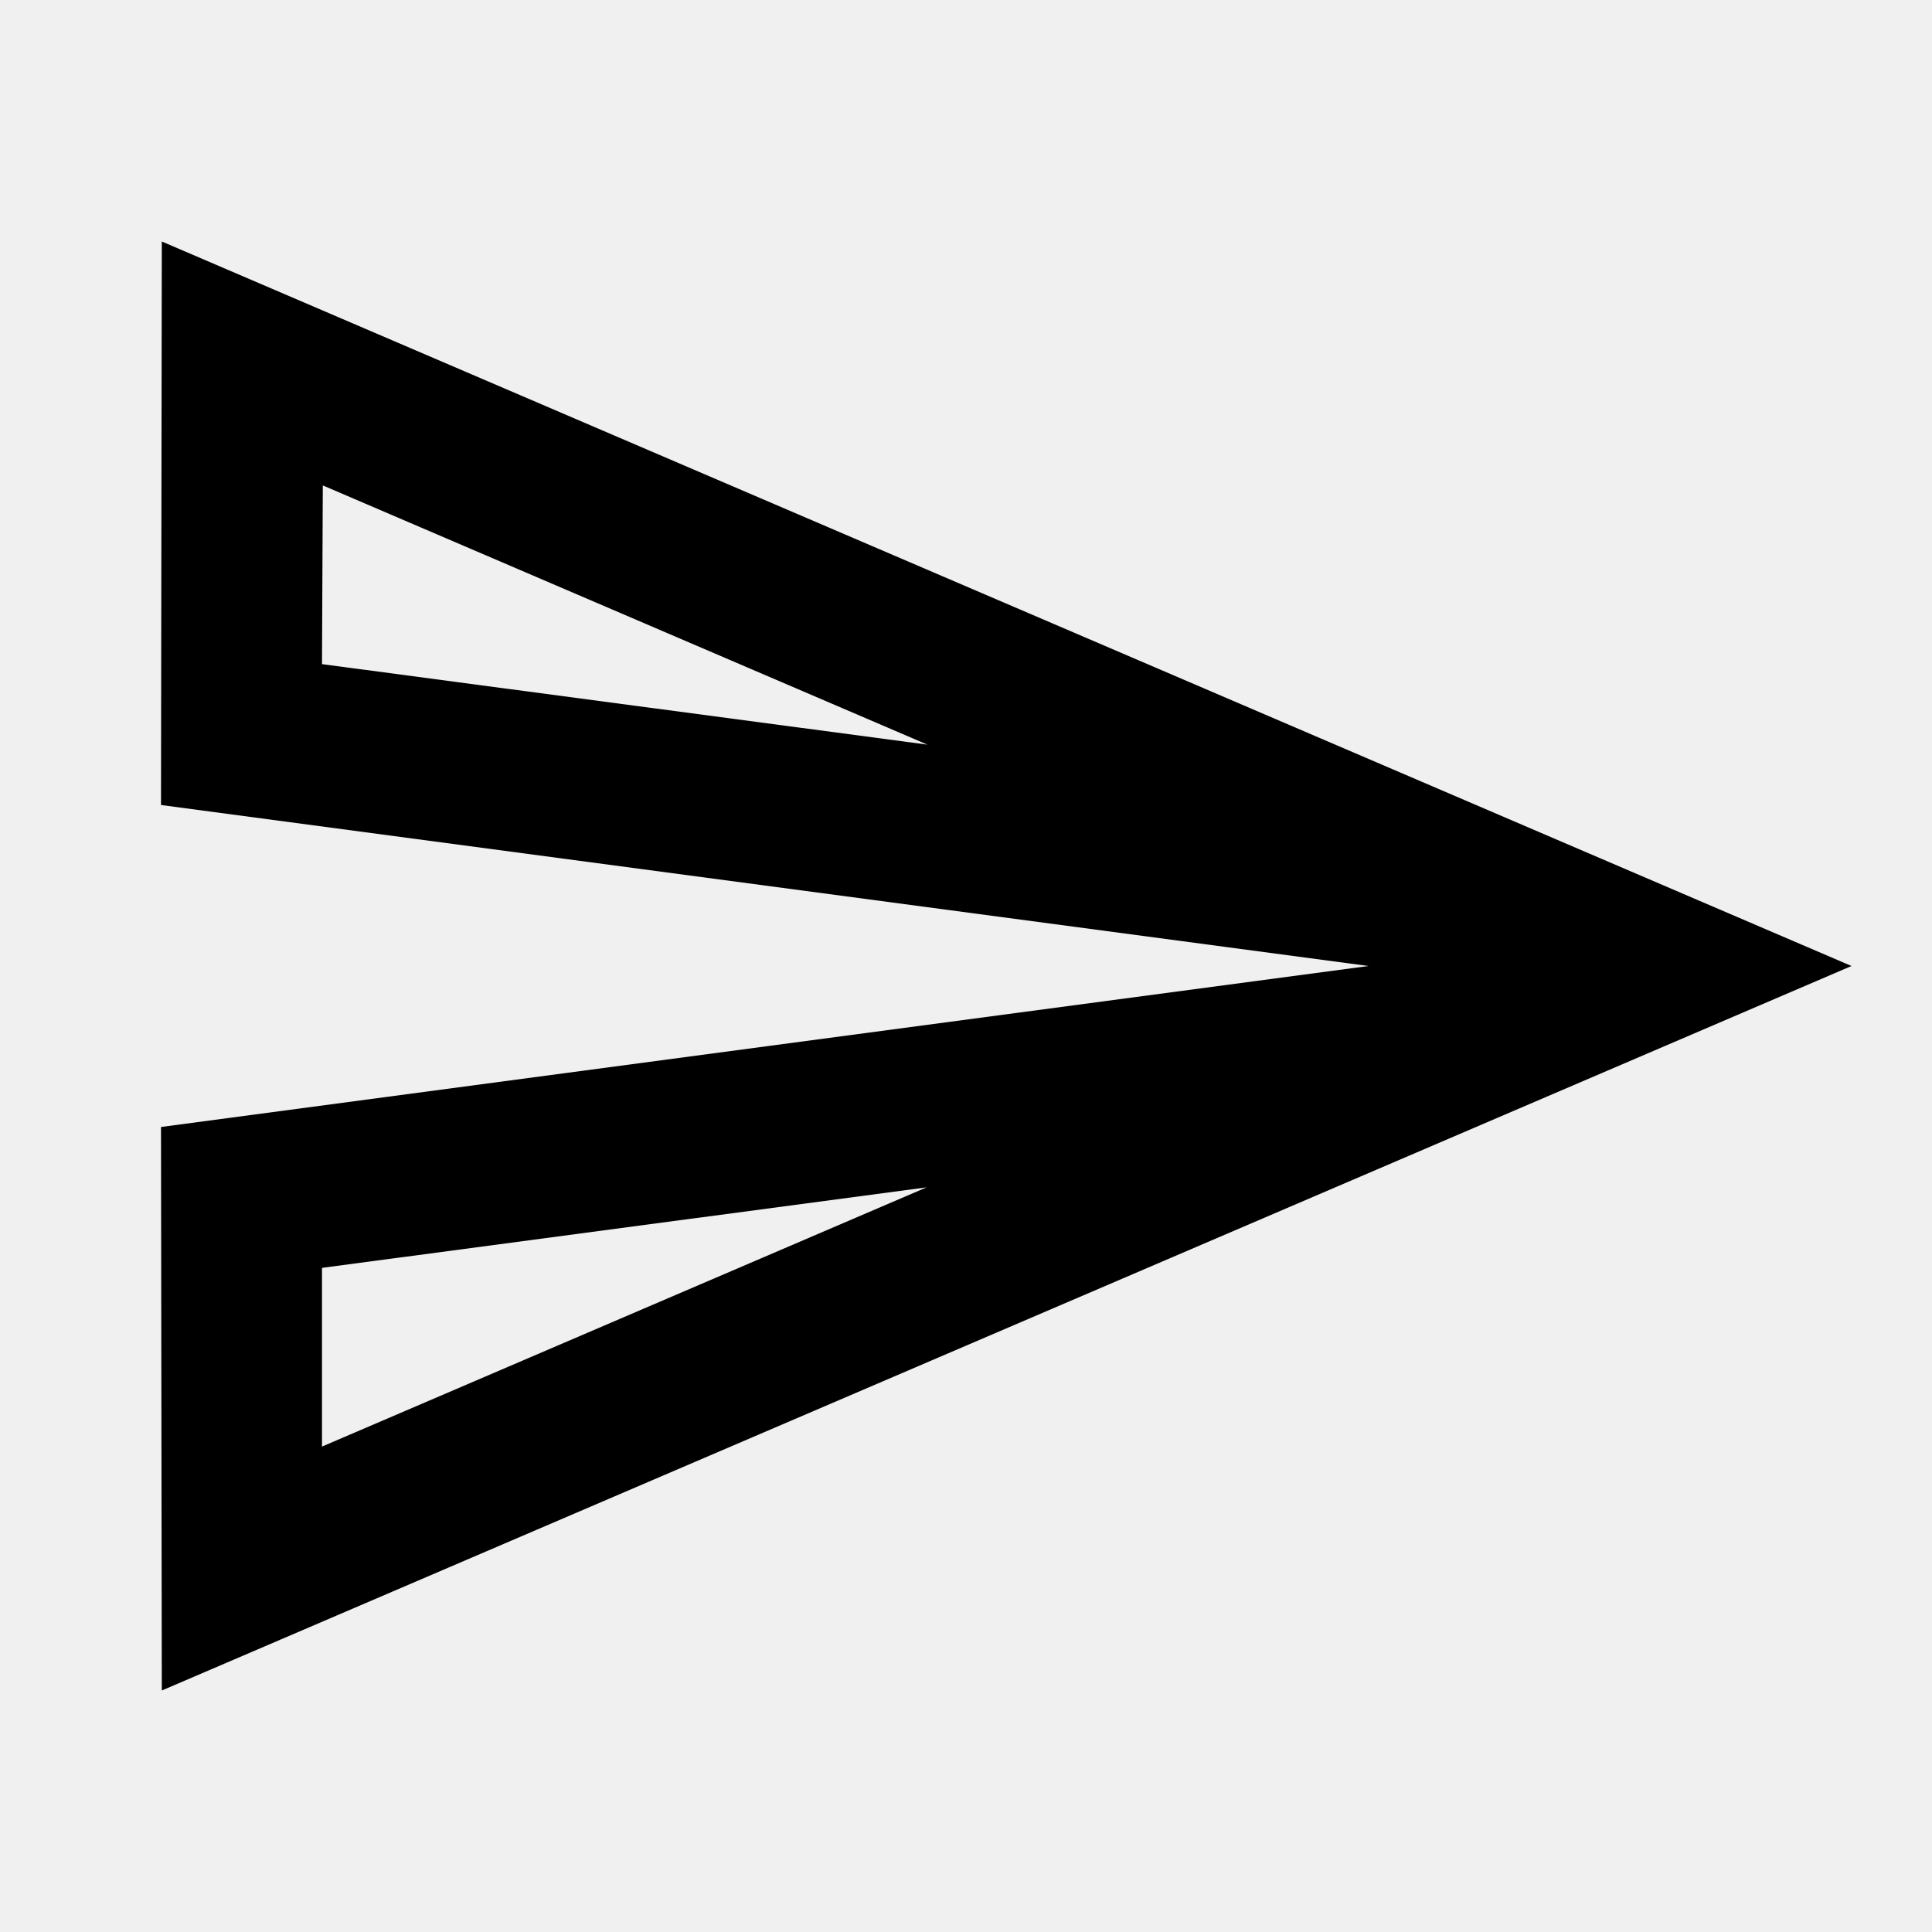
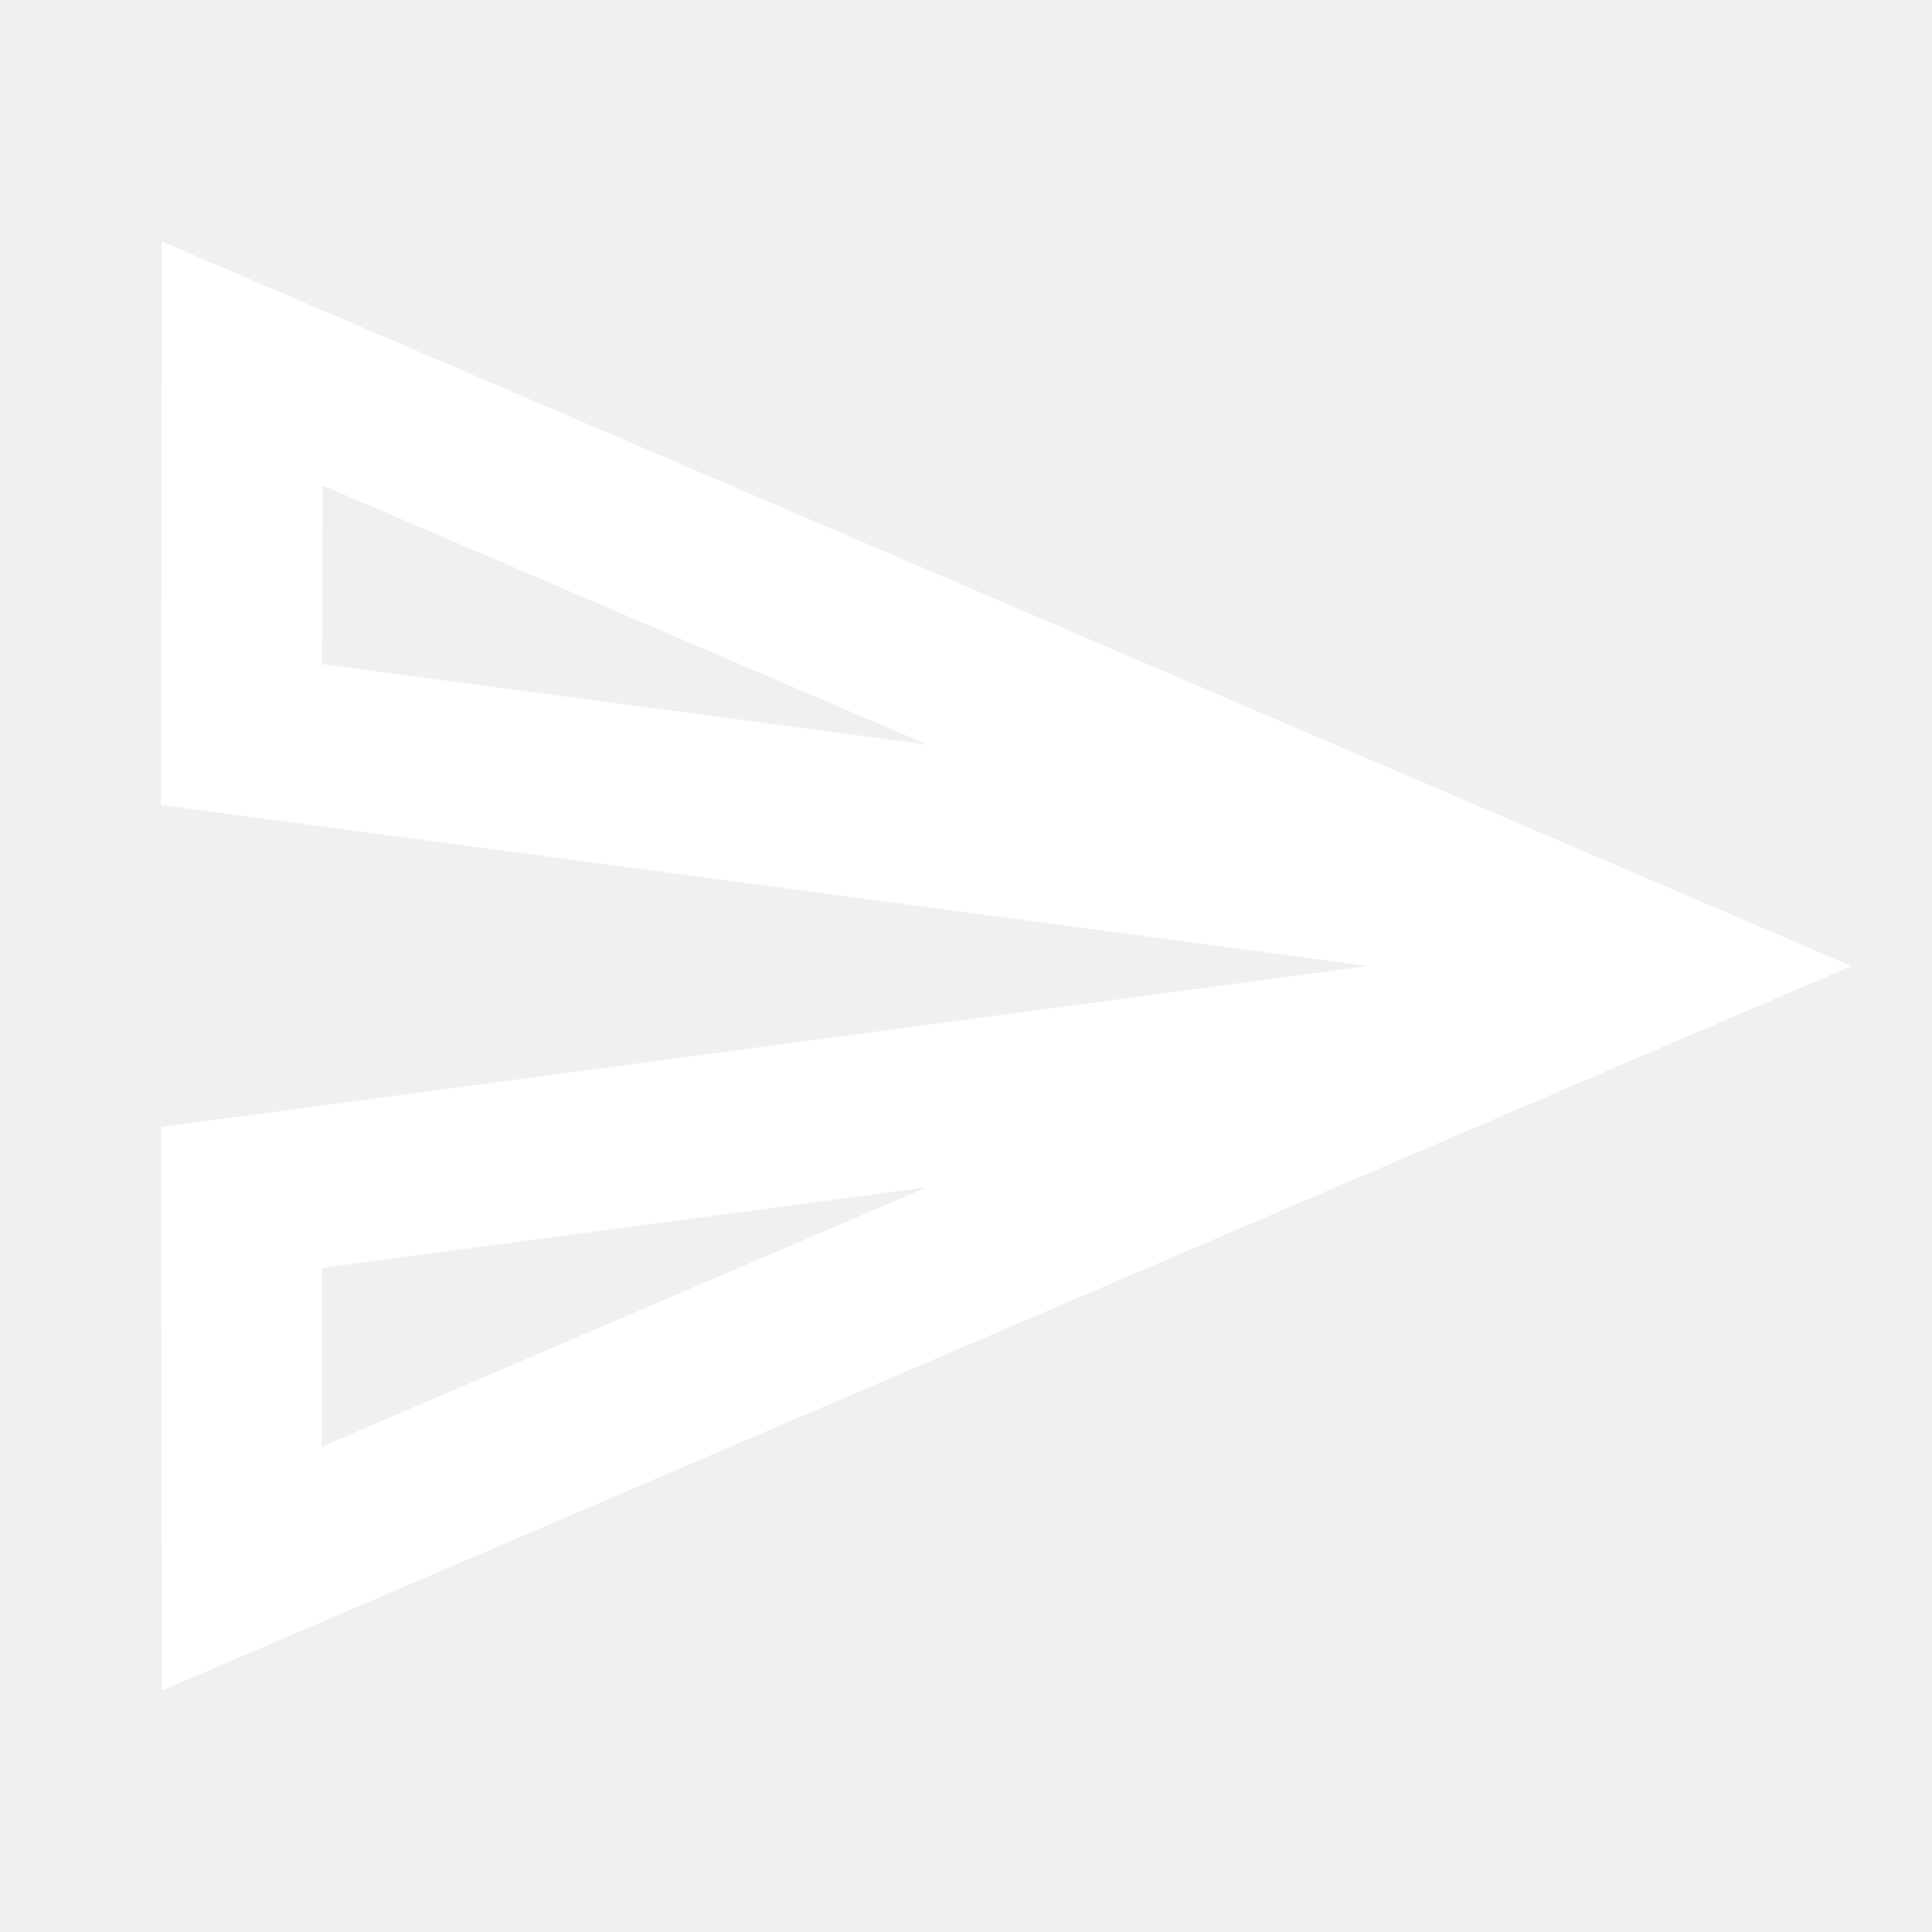
- <svg xmlns="http://www.w3.org/2000/svg" viewBox="0 0 24 24" fill="black" width="18px" height="18px">
+ <svg xmlns="http://www.w3.org/2000/svg" viewBox="0 0 24 24" fill="white" width="18px" height="18px">
  <path d="M0 0h24v24H0V0z" fill="none" />
  <path d="M4.01 6.03l7.51 3.22-7.52-1 .01-2.22m7.5 8.72L4 17.97v-2.22l7.51-1M2.01 3L2 10l15 2-15 2 .01 7L23 12 2.01 3z" />
</svg>
